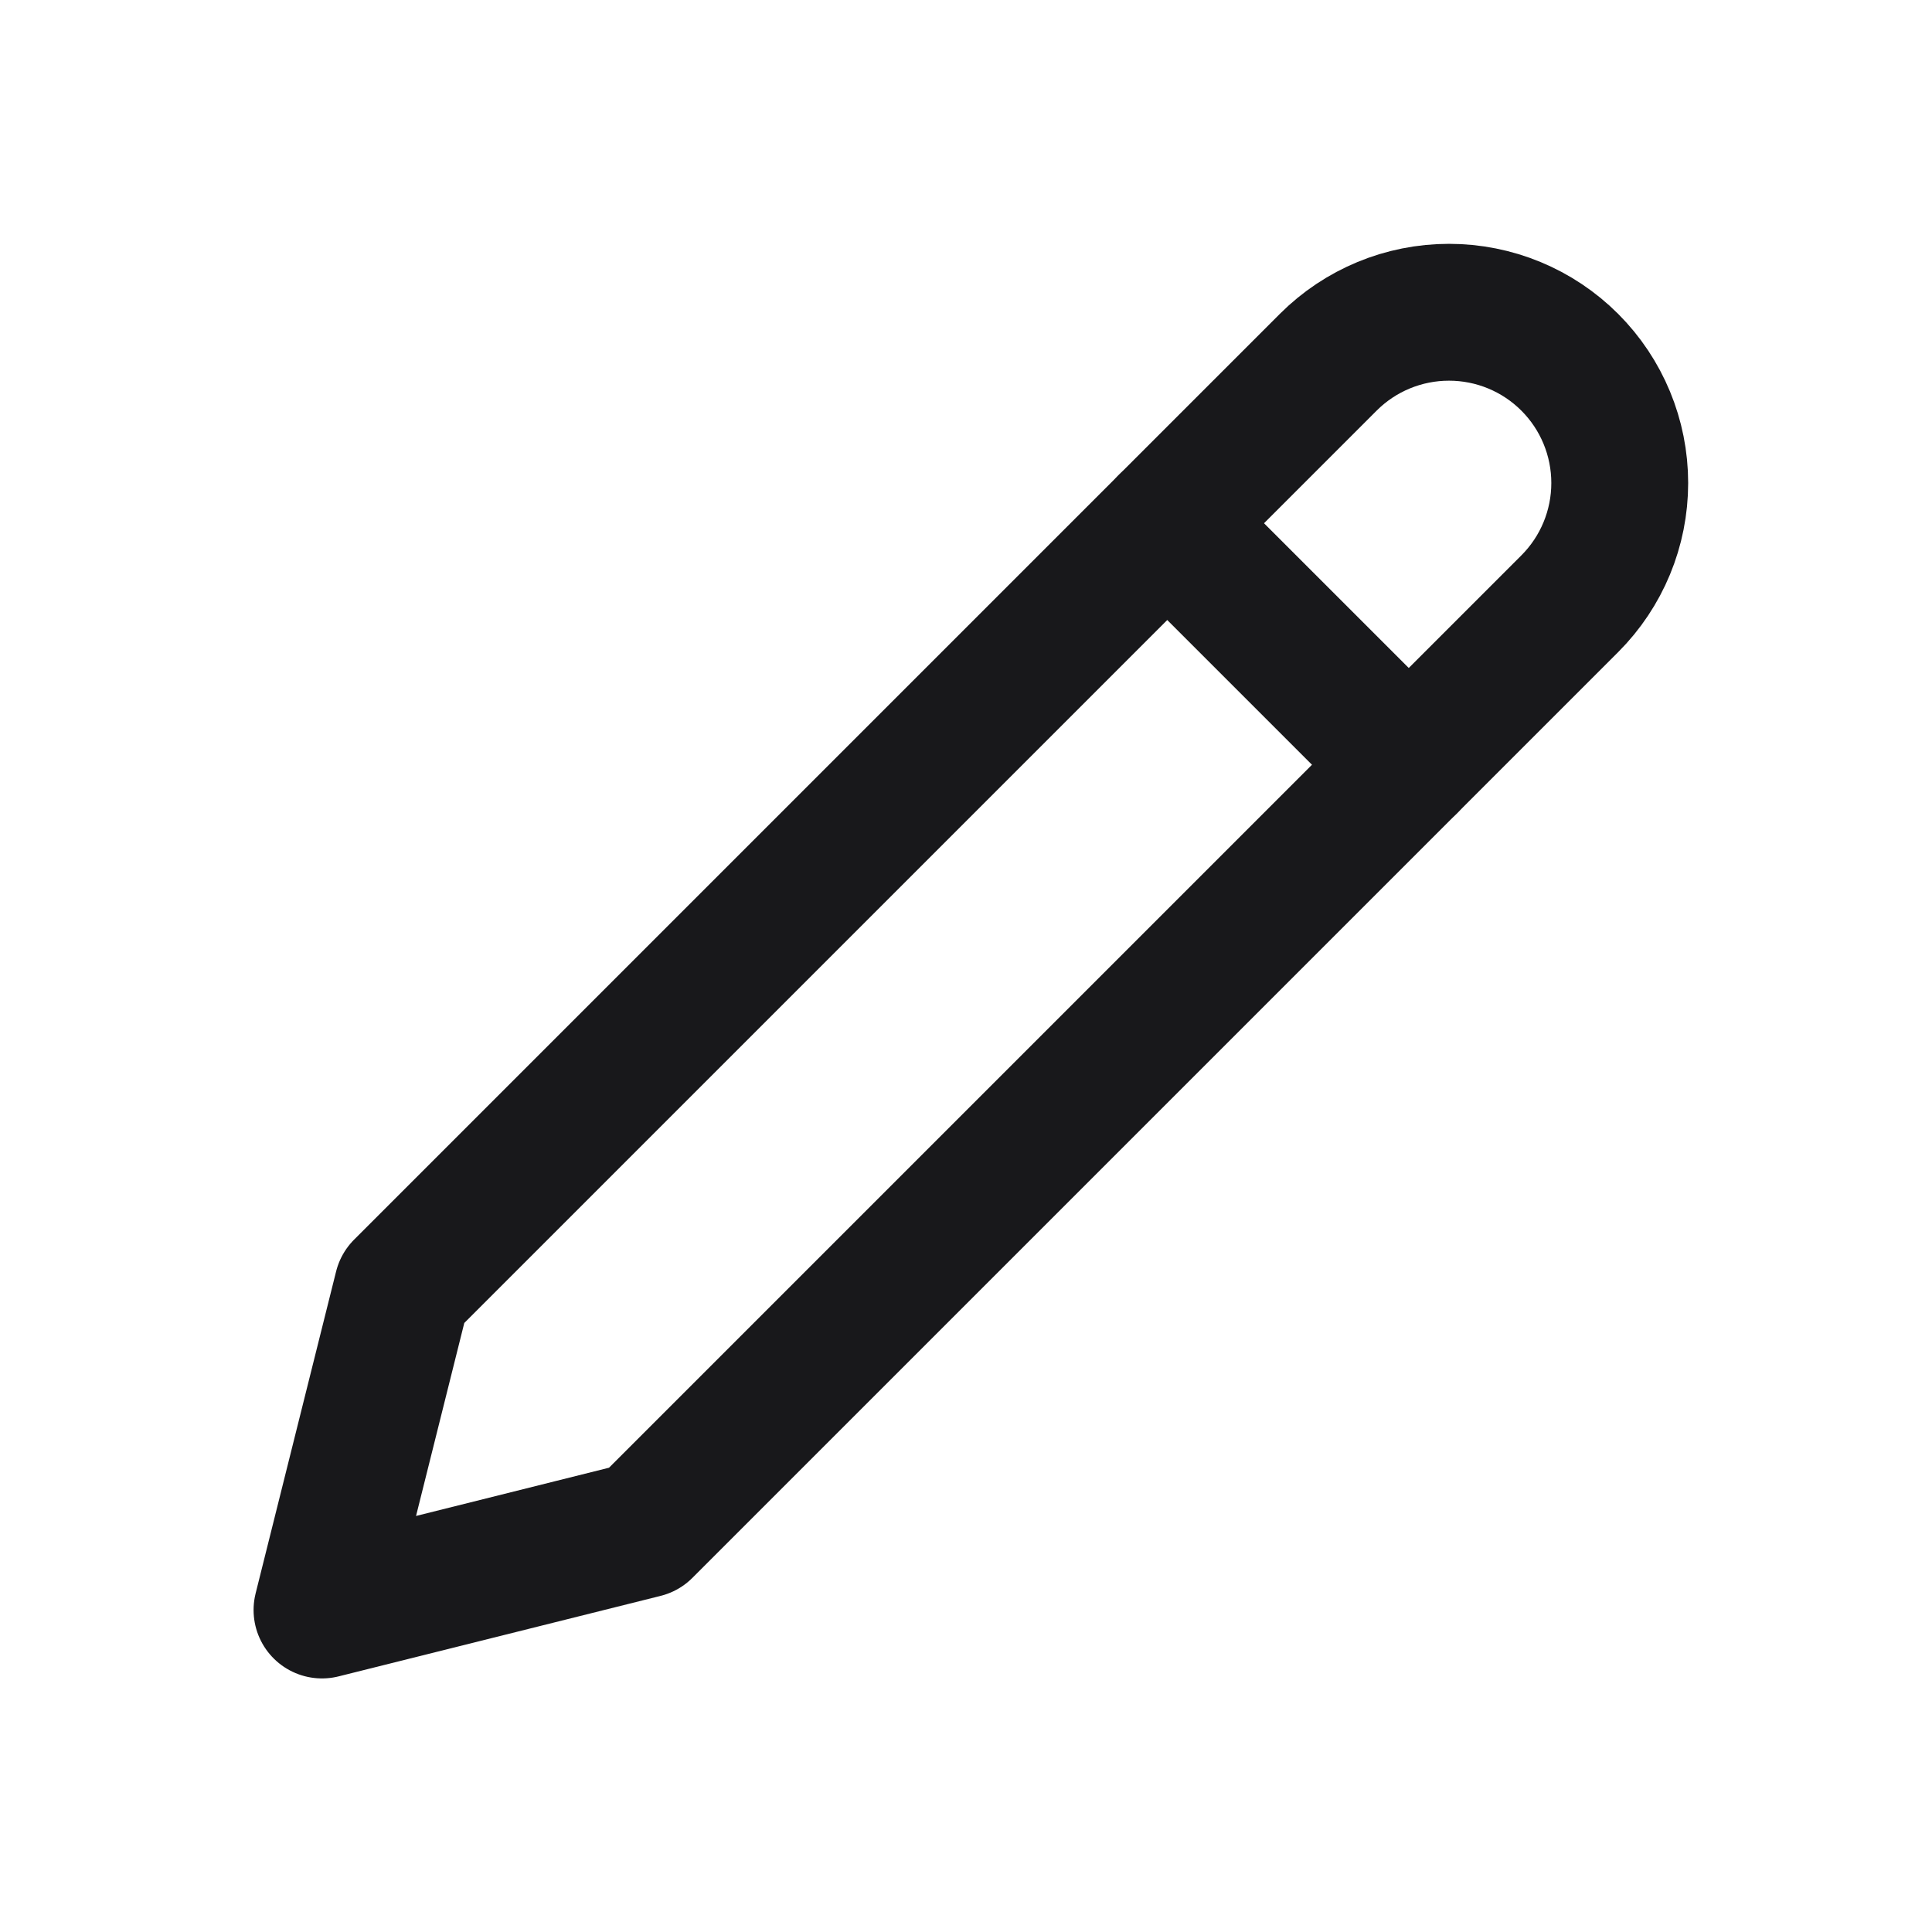
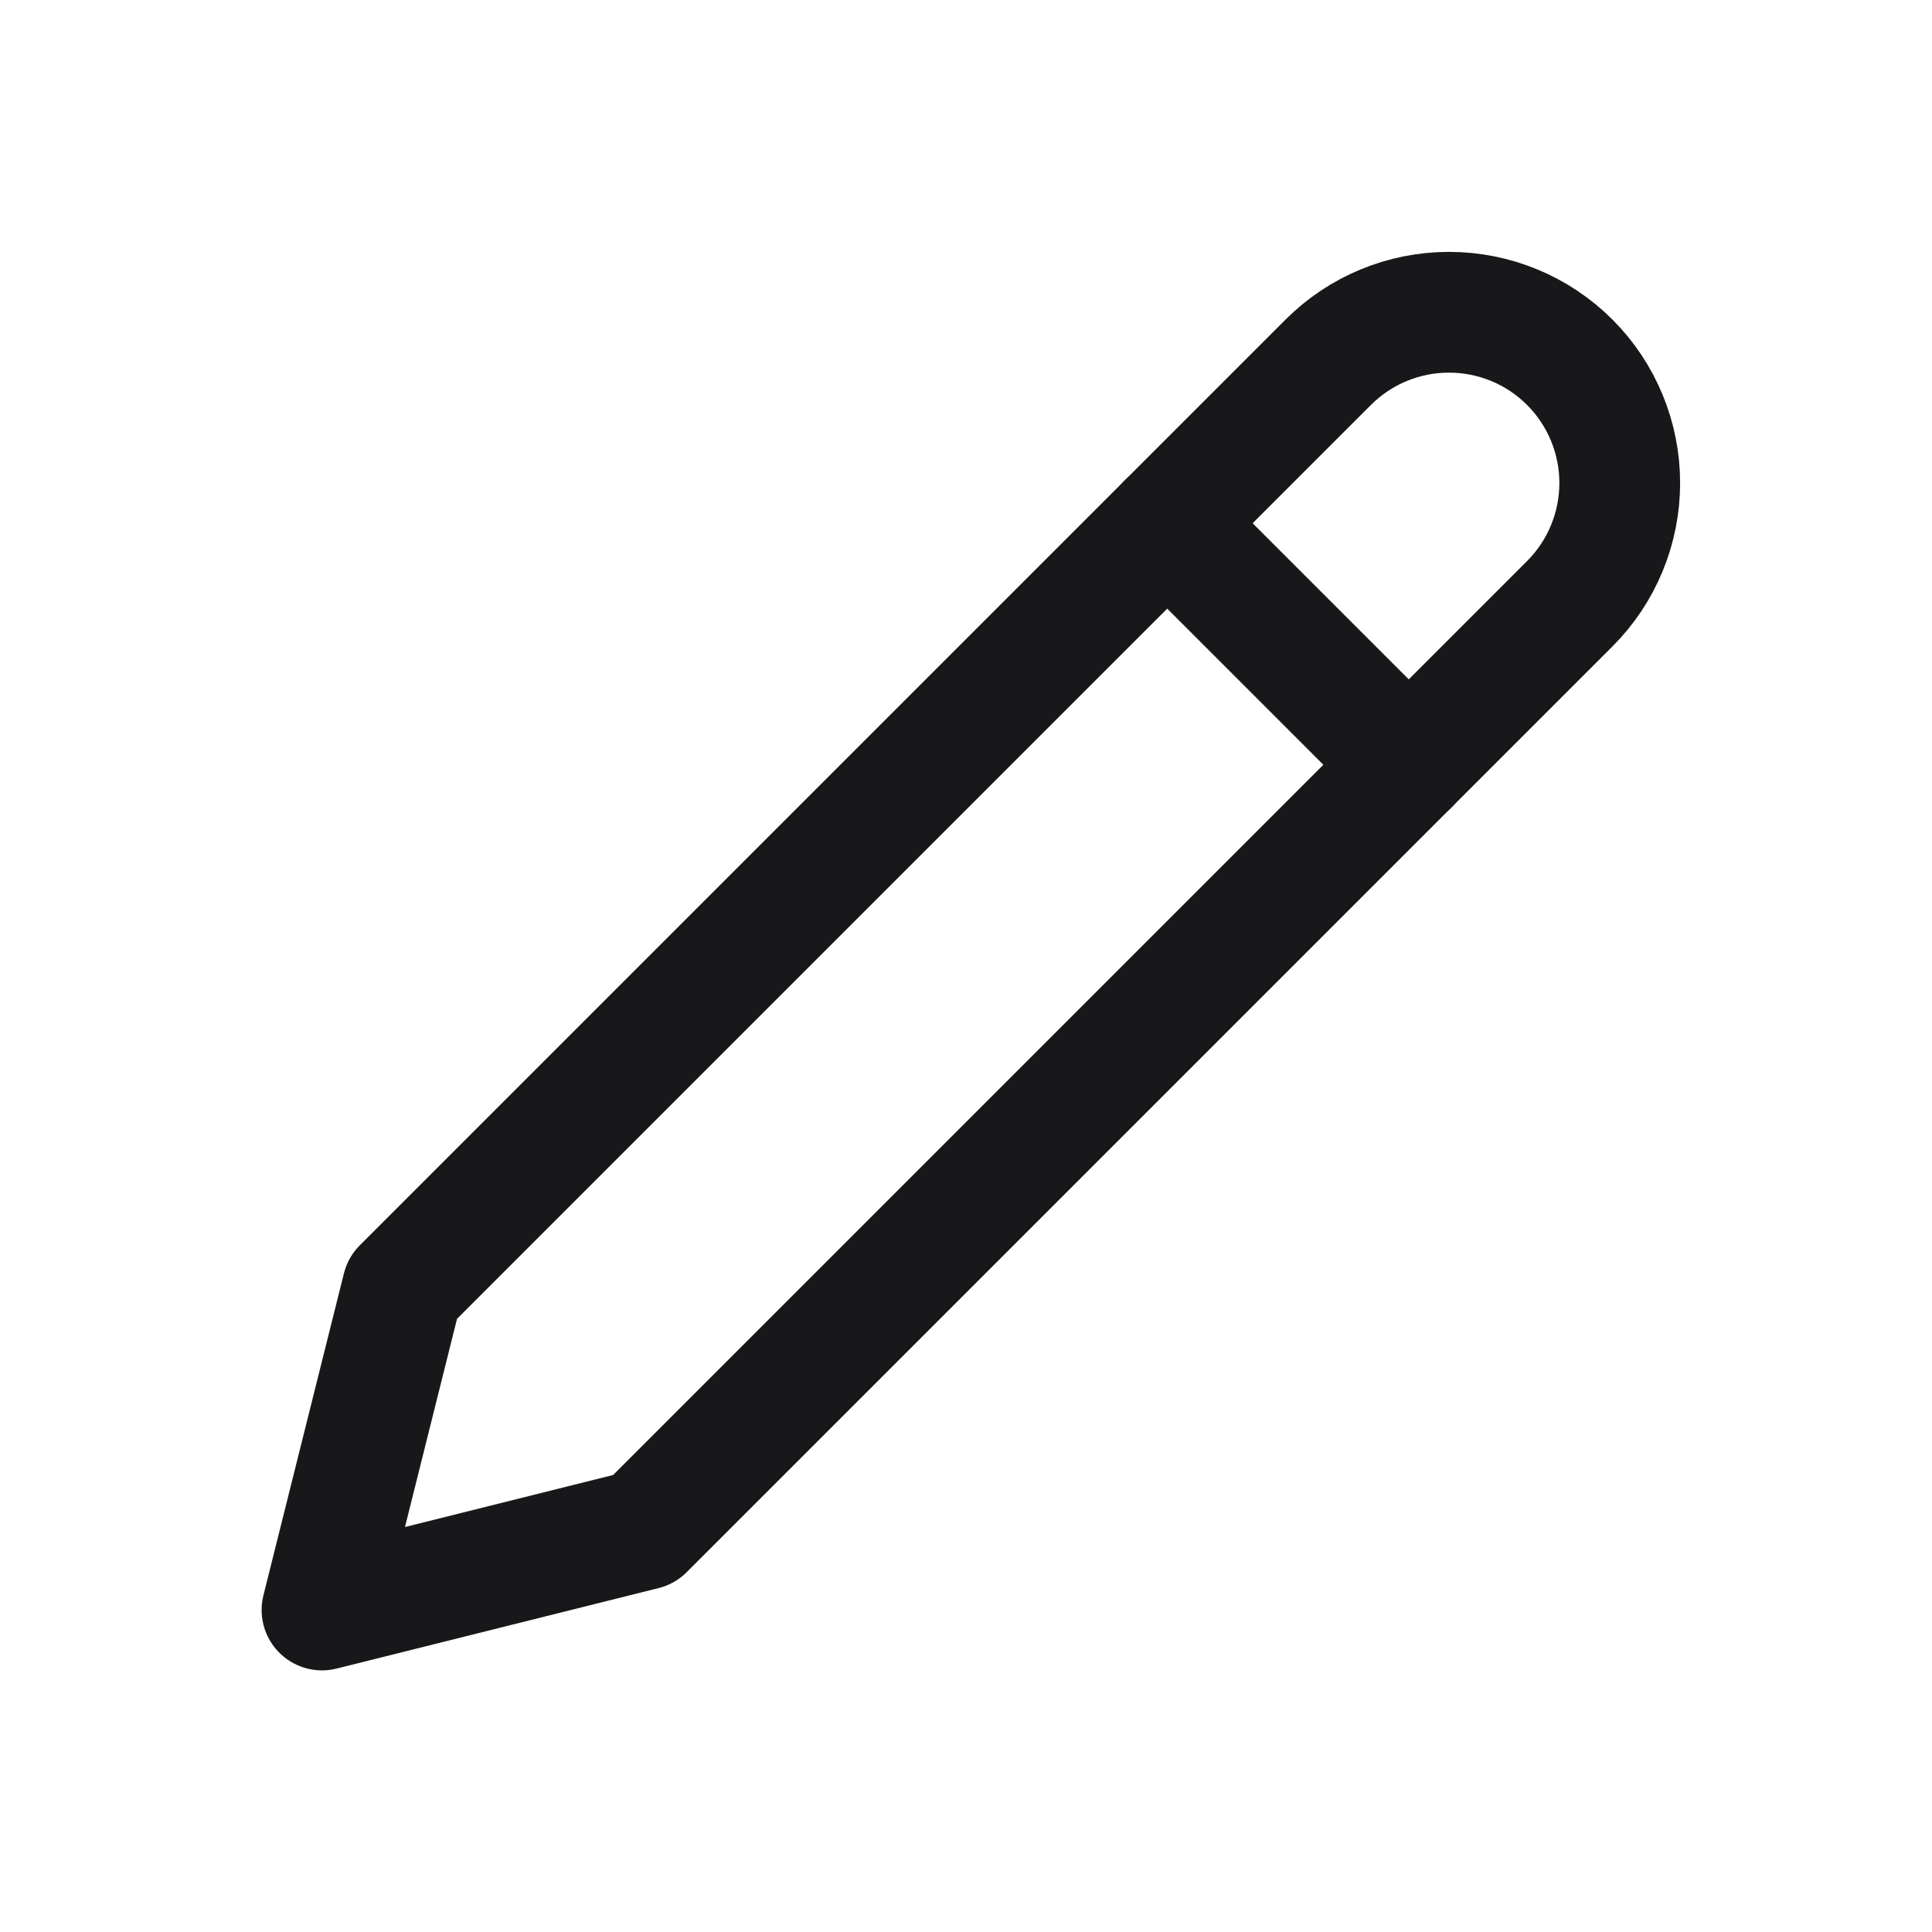
<svg xmlns="http://www.w3.org/2000/svg" preserveAspectRatio="none" overflow="visible" style="display: block;" width="24" height="24" viewBox="0 0 24 24" fill="none">
  <g id="Icon / pencil">
-     <path id="Vector" d="M4 20L5 16L16.5 4.5C16.898 4.102 17.437 3.879 18 3.879C18.563 3.879 19.102 4.102 19.5 4.5C19.898 4.898 20.121 5.437 20.121 6C20.121 6.563 19.898 7.102 19.5 7.5L8 19L4 20Z" stroke-width="1.7" stroke-linecap="round" stroke-linejoin="round" stroke="#18181B" />
-     <path id="Vector_2" d="M14.5 6.5L17.5 9.5" stroke-width="1.7" stroke-linecap="round" stroke-linejoin="round" stroke="#18181B" />
+     <path id="Vector" d="M4 20L5 16L16.5 4.5C16.898 4.102 17.437 3.879 18 3.879C18.563 3.879 19.102 4.102 19.5 4.5C19.898 4.898 20.121 5.438 20.121 6C20.121 6.563 19.898 7.102 19.5 7.5L8 19L4 20Z" stroke-width="1.5" stroke-linecap="round" stroke-linejoin="round" stroke="#18181B" />
+     <path id="Vector_2" d="M14.5 6.5L17.5 9.5" stroke-width="1.5" stroke-linecap="round" stroke-linejoin="round" stroke="#18181B" />
  </g>
</svg>
